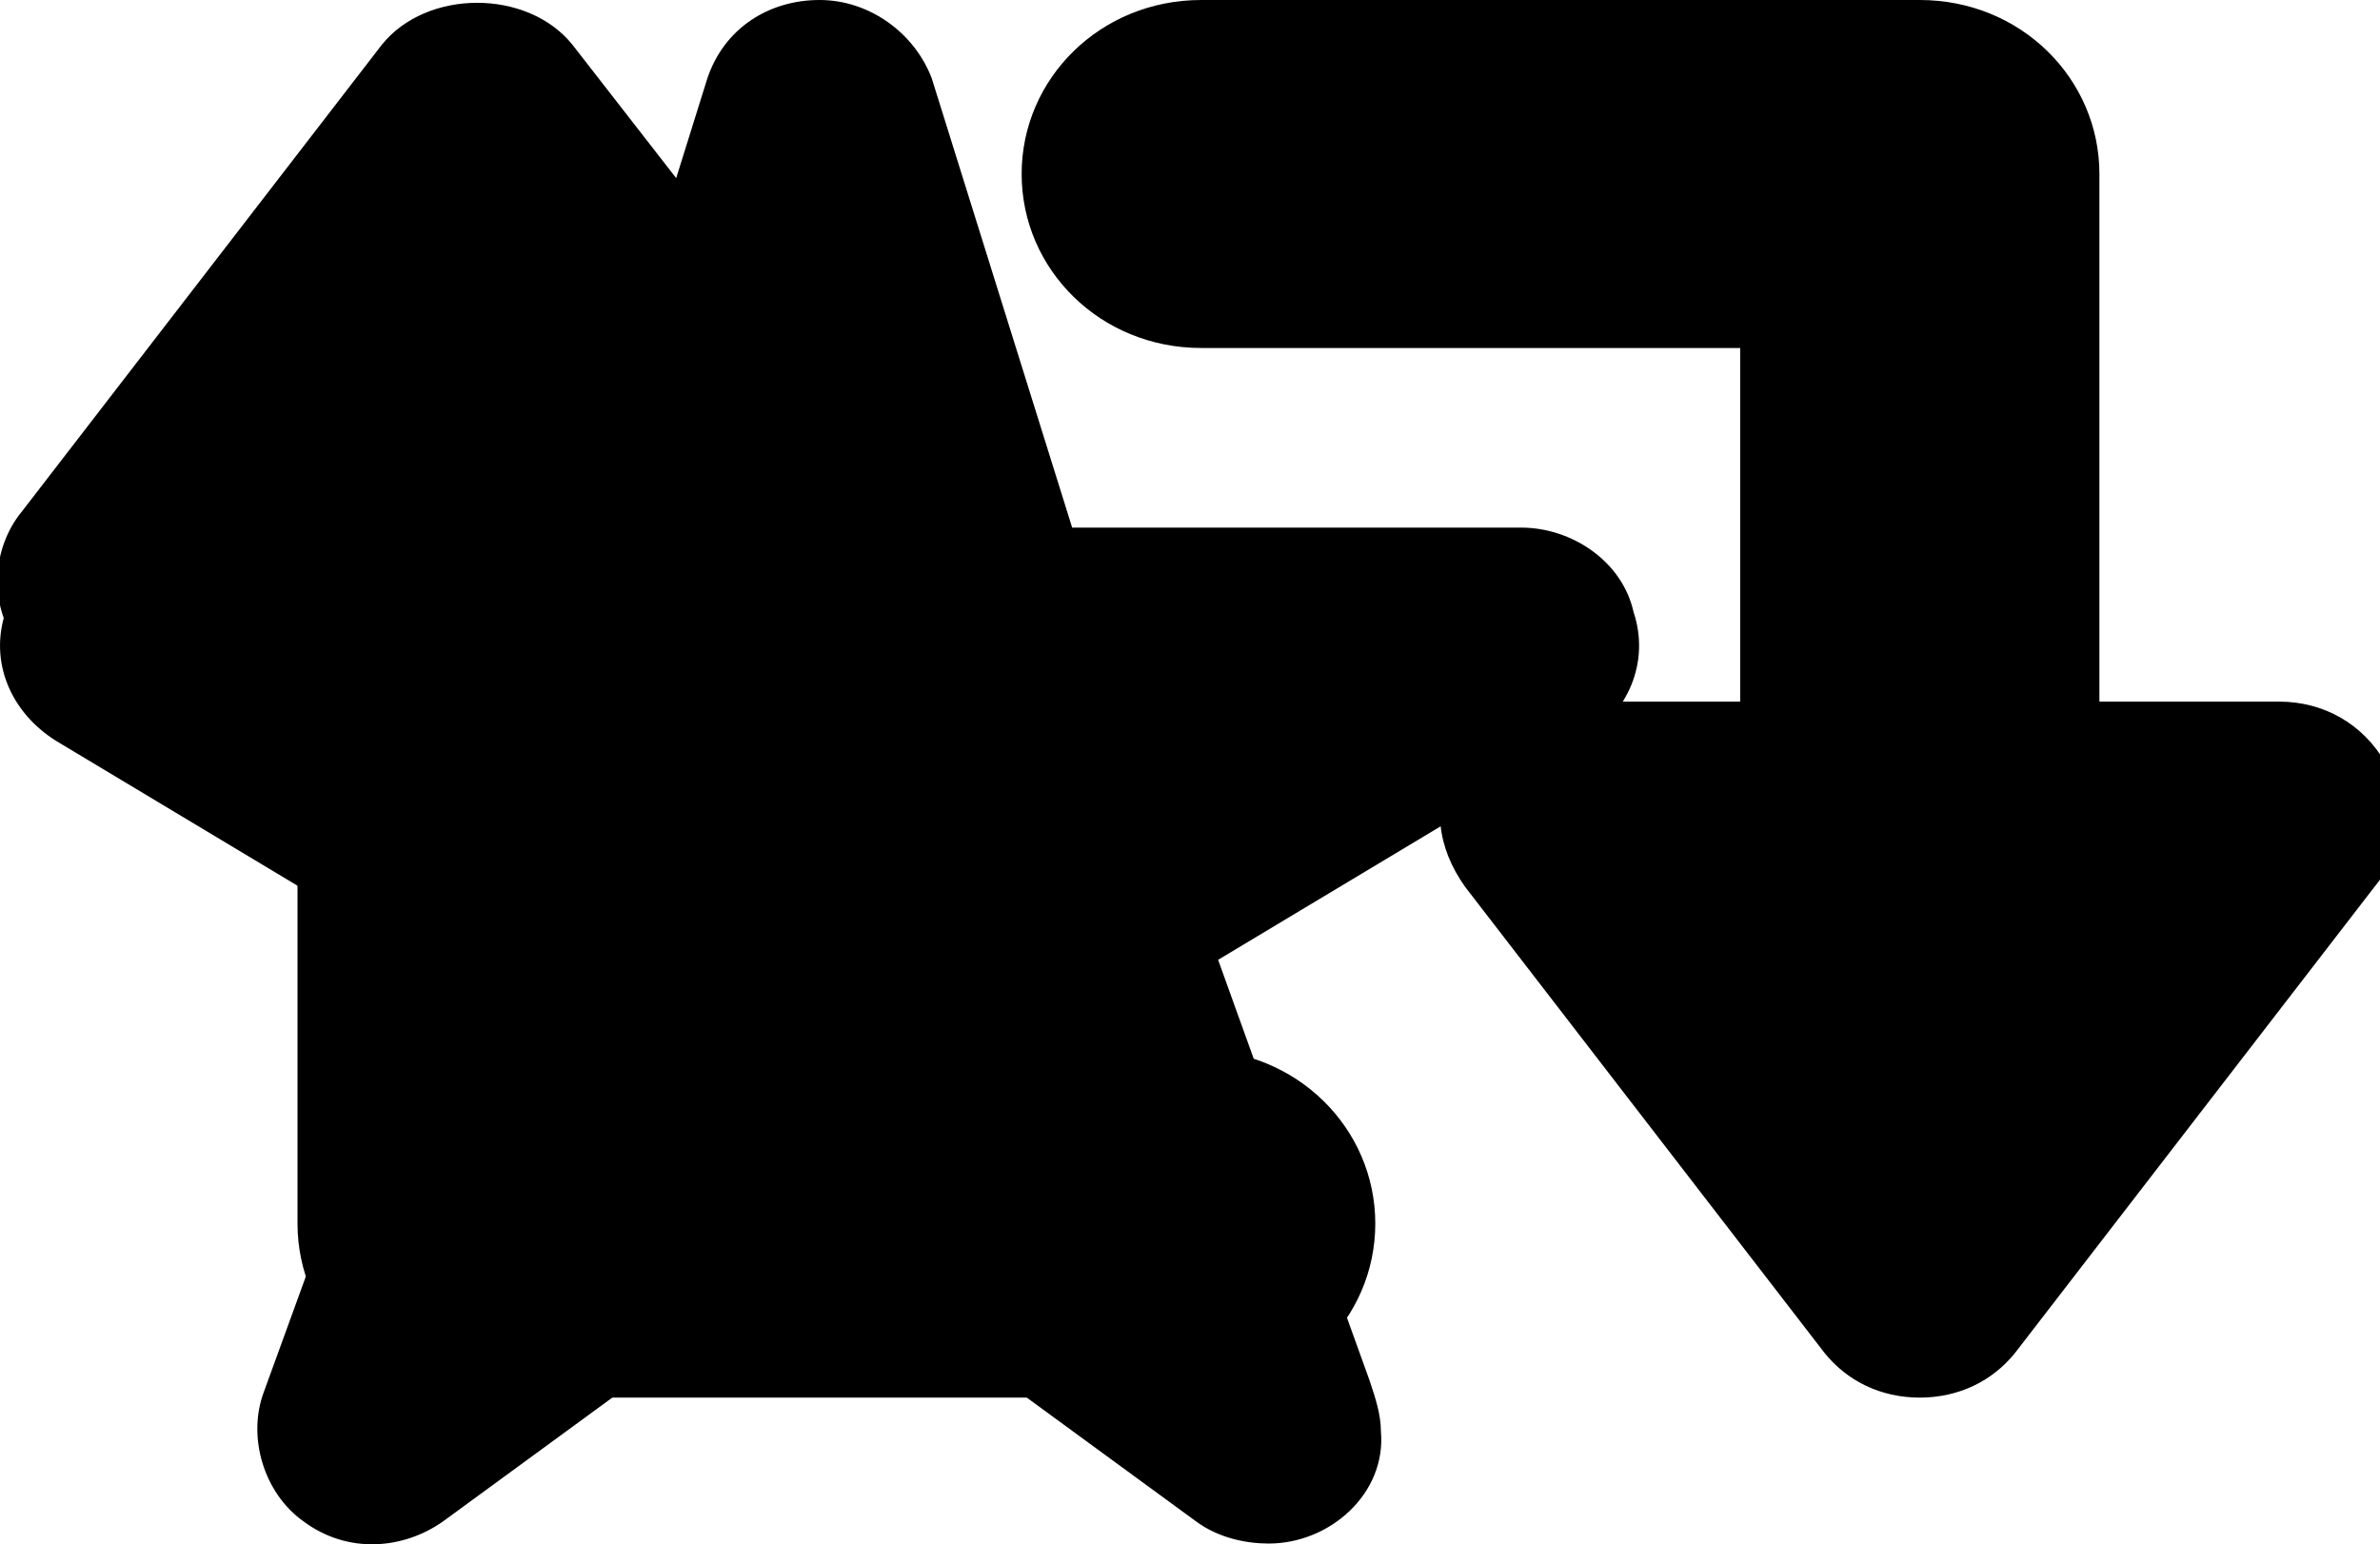
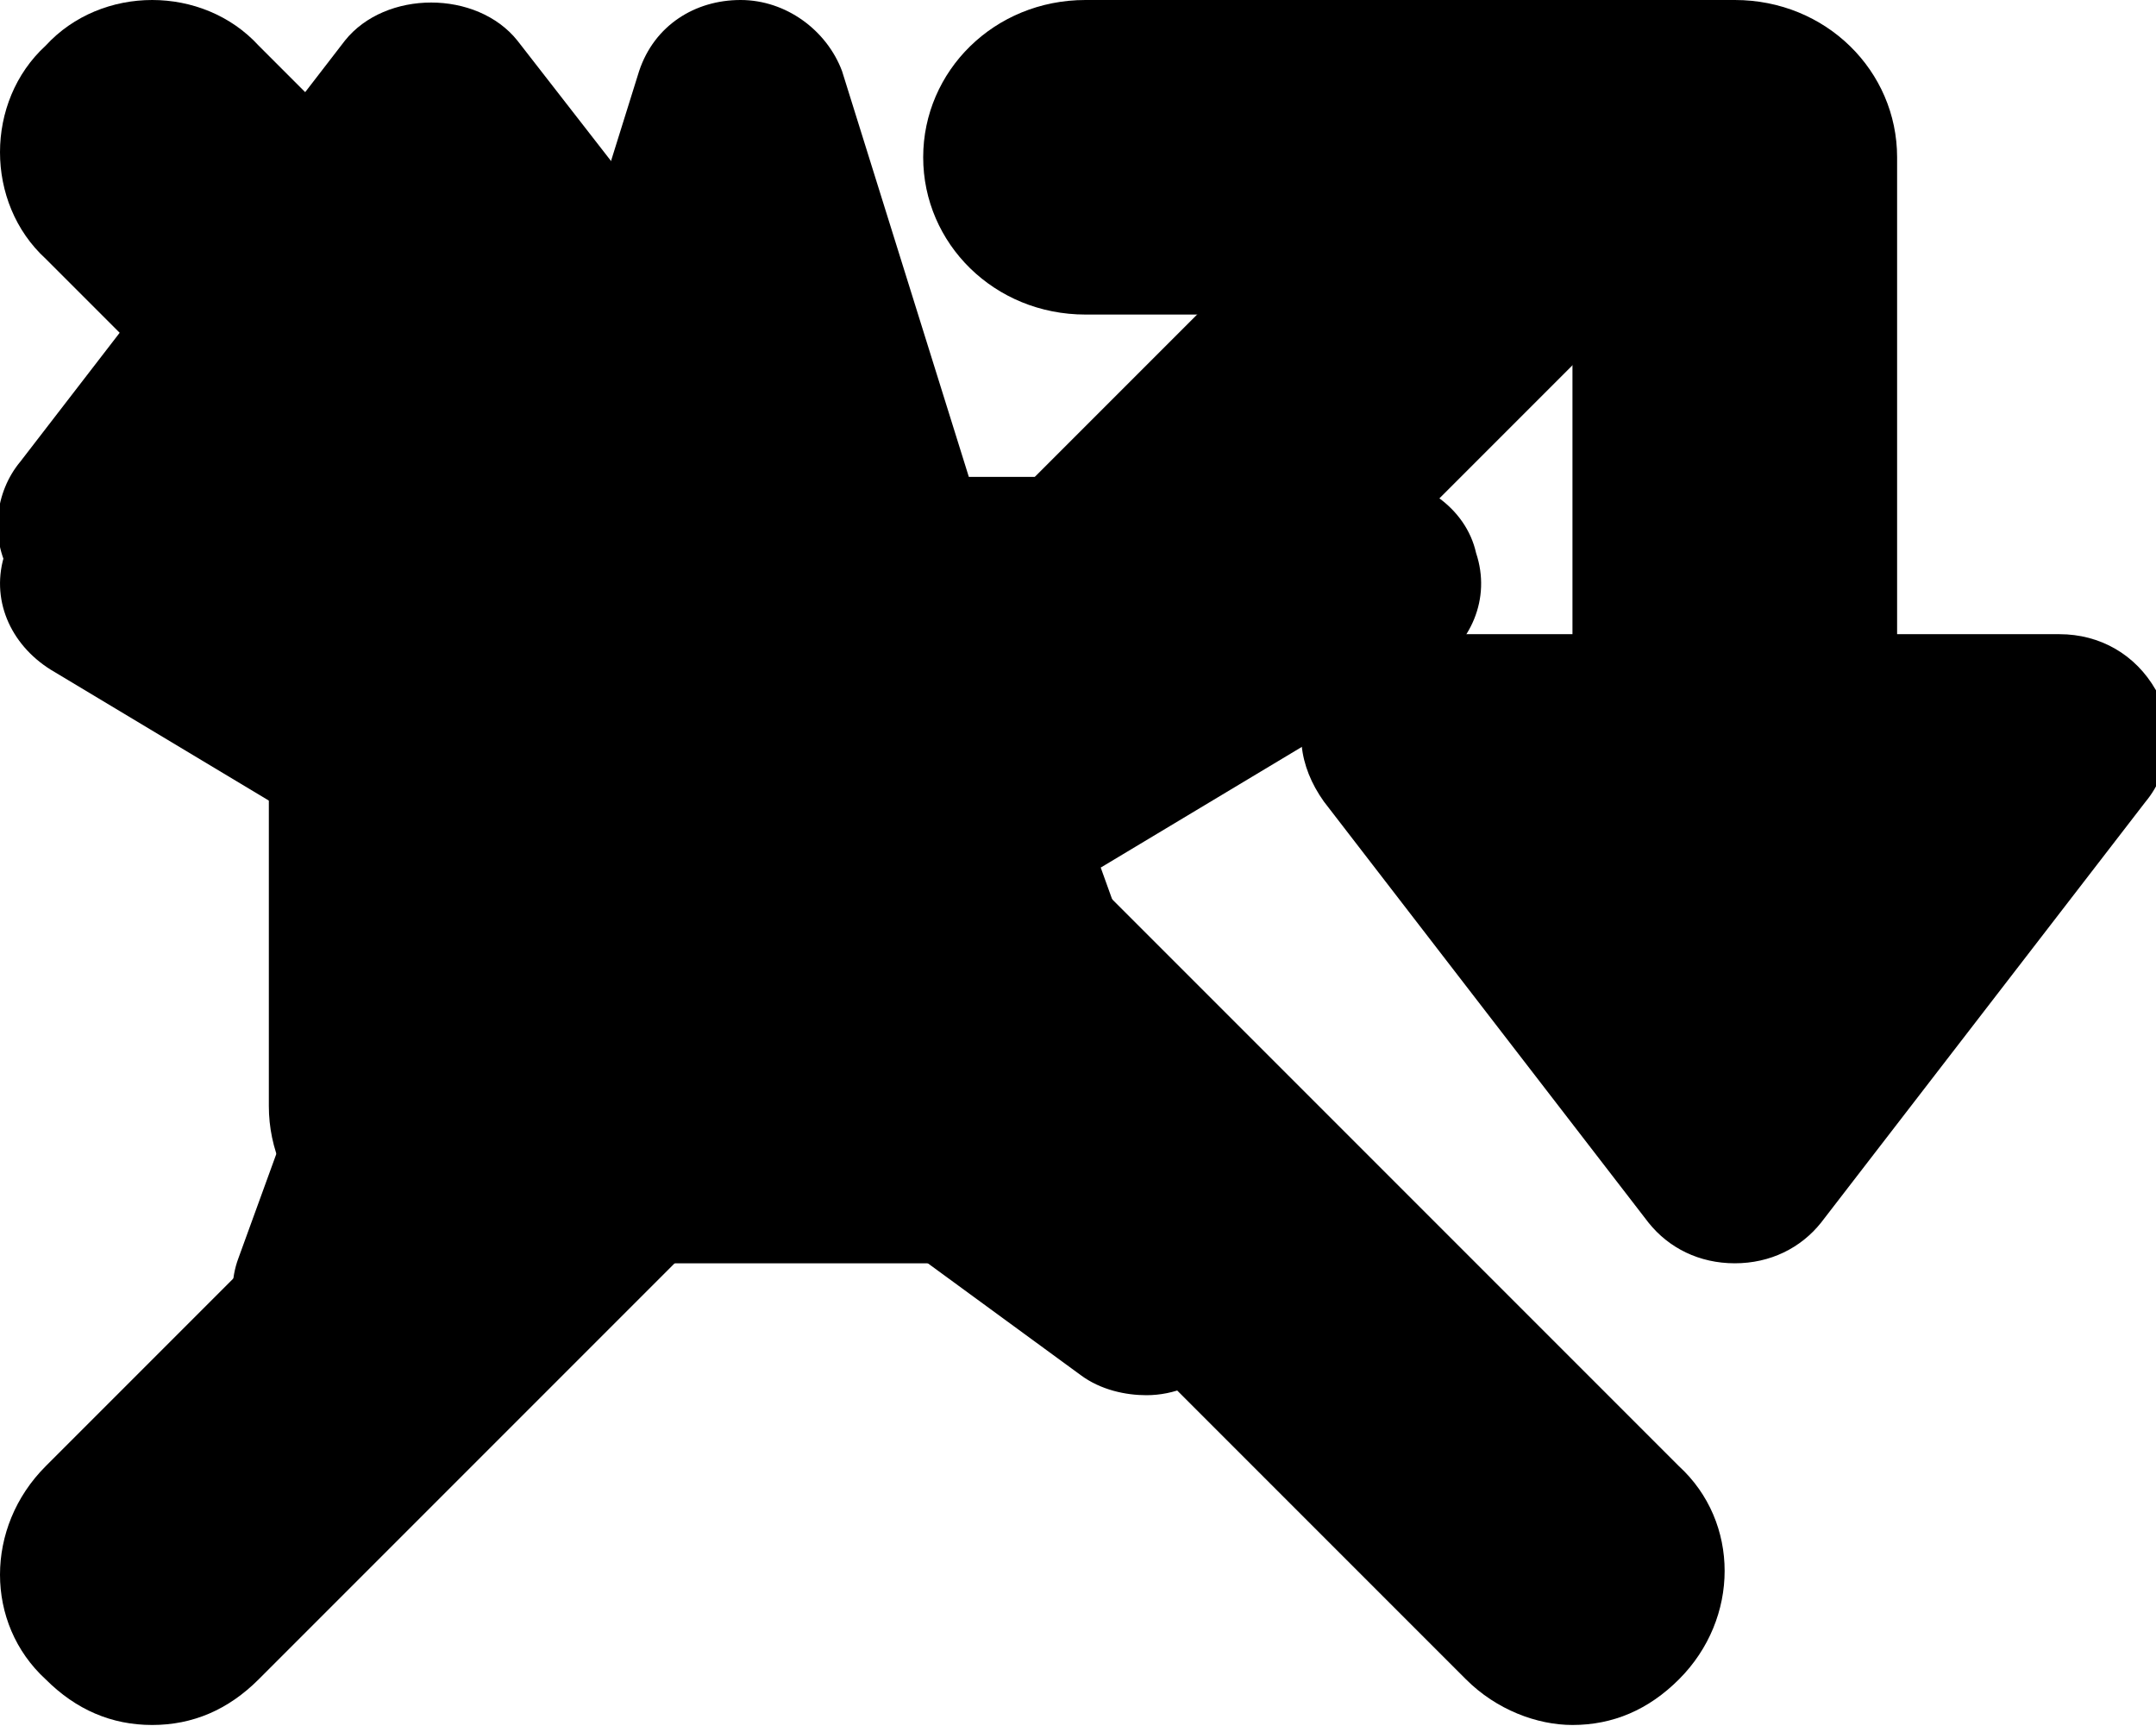
<svg xmlns="http://www.w3.org/2000/svg">
+   <path id="x" d="M21.2 17L33.1 5.1c1.2-1.2 1.2-3.1 0-4.2C31.9-.3 30-.3 28.9.9L17 12.8 5.1.9C4-.3 2-.3.9.9-.3 2-.3 4 .9 5.1L12.8 17 .9 28.9c-1.2 1.2-1.2 3.1 0 4.2.6.6 1.3.9 2.1.9s1.5-.3 2.1-.9L17 21.2l11.9 11.9c.6.6 1.4.9 2.1.9.8 0 1.5-.3 2.1-.9 1.2-1.2 1.2-3.1 0-4.2L21.2 17z" />
  <path id="retweet" d="M31 12.5h-3.2c-.8 0-1.5.4-1.9 1.1-.4.7-.3 1.5.2 2.2l6.4 8.3c.4.5 1 .8 1.7.8s1.3-.3 1.7-.8l6.4-8.3c.5-.6.6-1.5.2-2.2-.4-.7-1.1-1.1-1.9-1.1h-3.2V3.1C37.4 1.4 36 0 34.2 0H21.4c-1.8 0-3.2 1.4-3.2 3.1 0 1.7 1.4 3.1 3.2 3.1H31v6.3zm-19.3 0H15c1.2 0 2.1-.9 2.1-2.1 0-.6-.2-1.1-.6-1.5L10.2.8c-.8-1-2.6-1-3.4 0L.4 9.1c-.5.6-.6 1.5-.2 2.2.4.7 1.1 1.2 1.9 1.2h3.2v9.3c0 1.7 1.4 3.1 3.2 3.1h12.8c1.8 0 3.2-1.4 3.2-3.1s-1.4-3.1-3.2-3.1h-9.6v-6.2z" />
  <path id="fave" d="M22.6 27.5c-.4 0-.9-.1-1.3-.4l-6.7-4.9-6.7 4.9c-.7.5-1.7.6-2.5 0-.7-.5-1-1.5-.7-2.3l2.8-7.7L1 13.2c-.8-.5-1.2-1.4-.9-2.3.3-.9 1.1-1.5 2-1.5h8l2.5-8c.3-.9 1.1-1.4 2-1.4.9 0 1.7.6 2 1.4l2.5 8h8c.9 0 1.8.6 2 1.5.3.9-.1 1.8-.9 2.3l-6.5 3.9 2.7 7.5c.1.3.2.6.2.9.1 1.1-.9 2-2 2" />
</svg>
